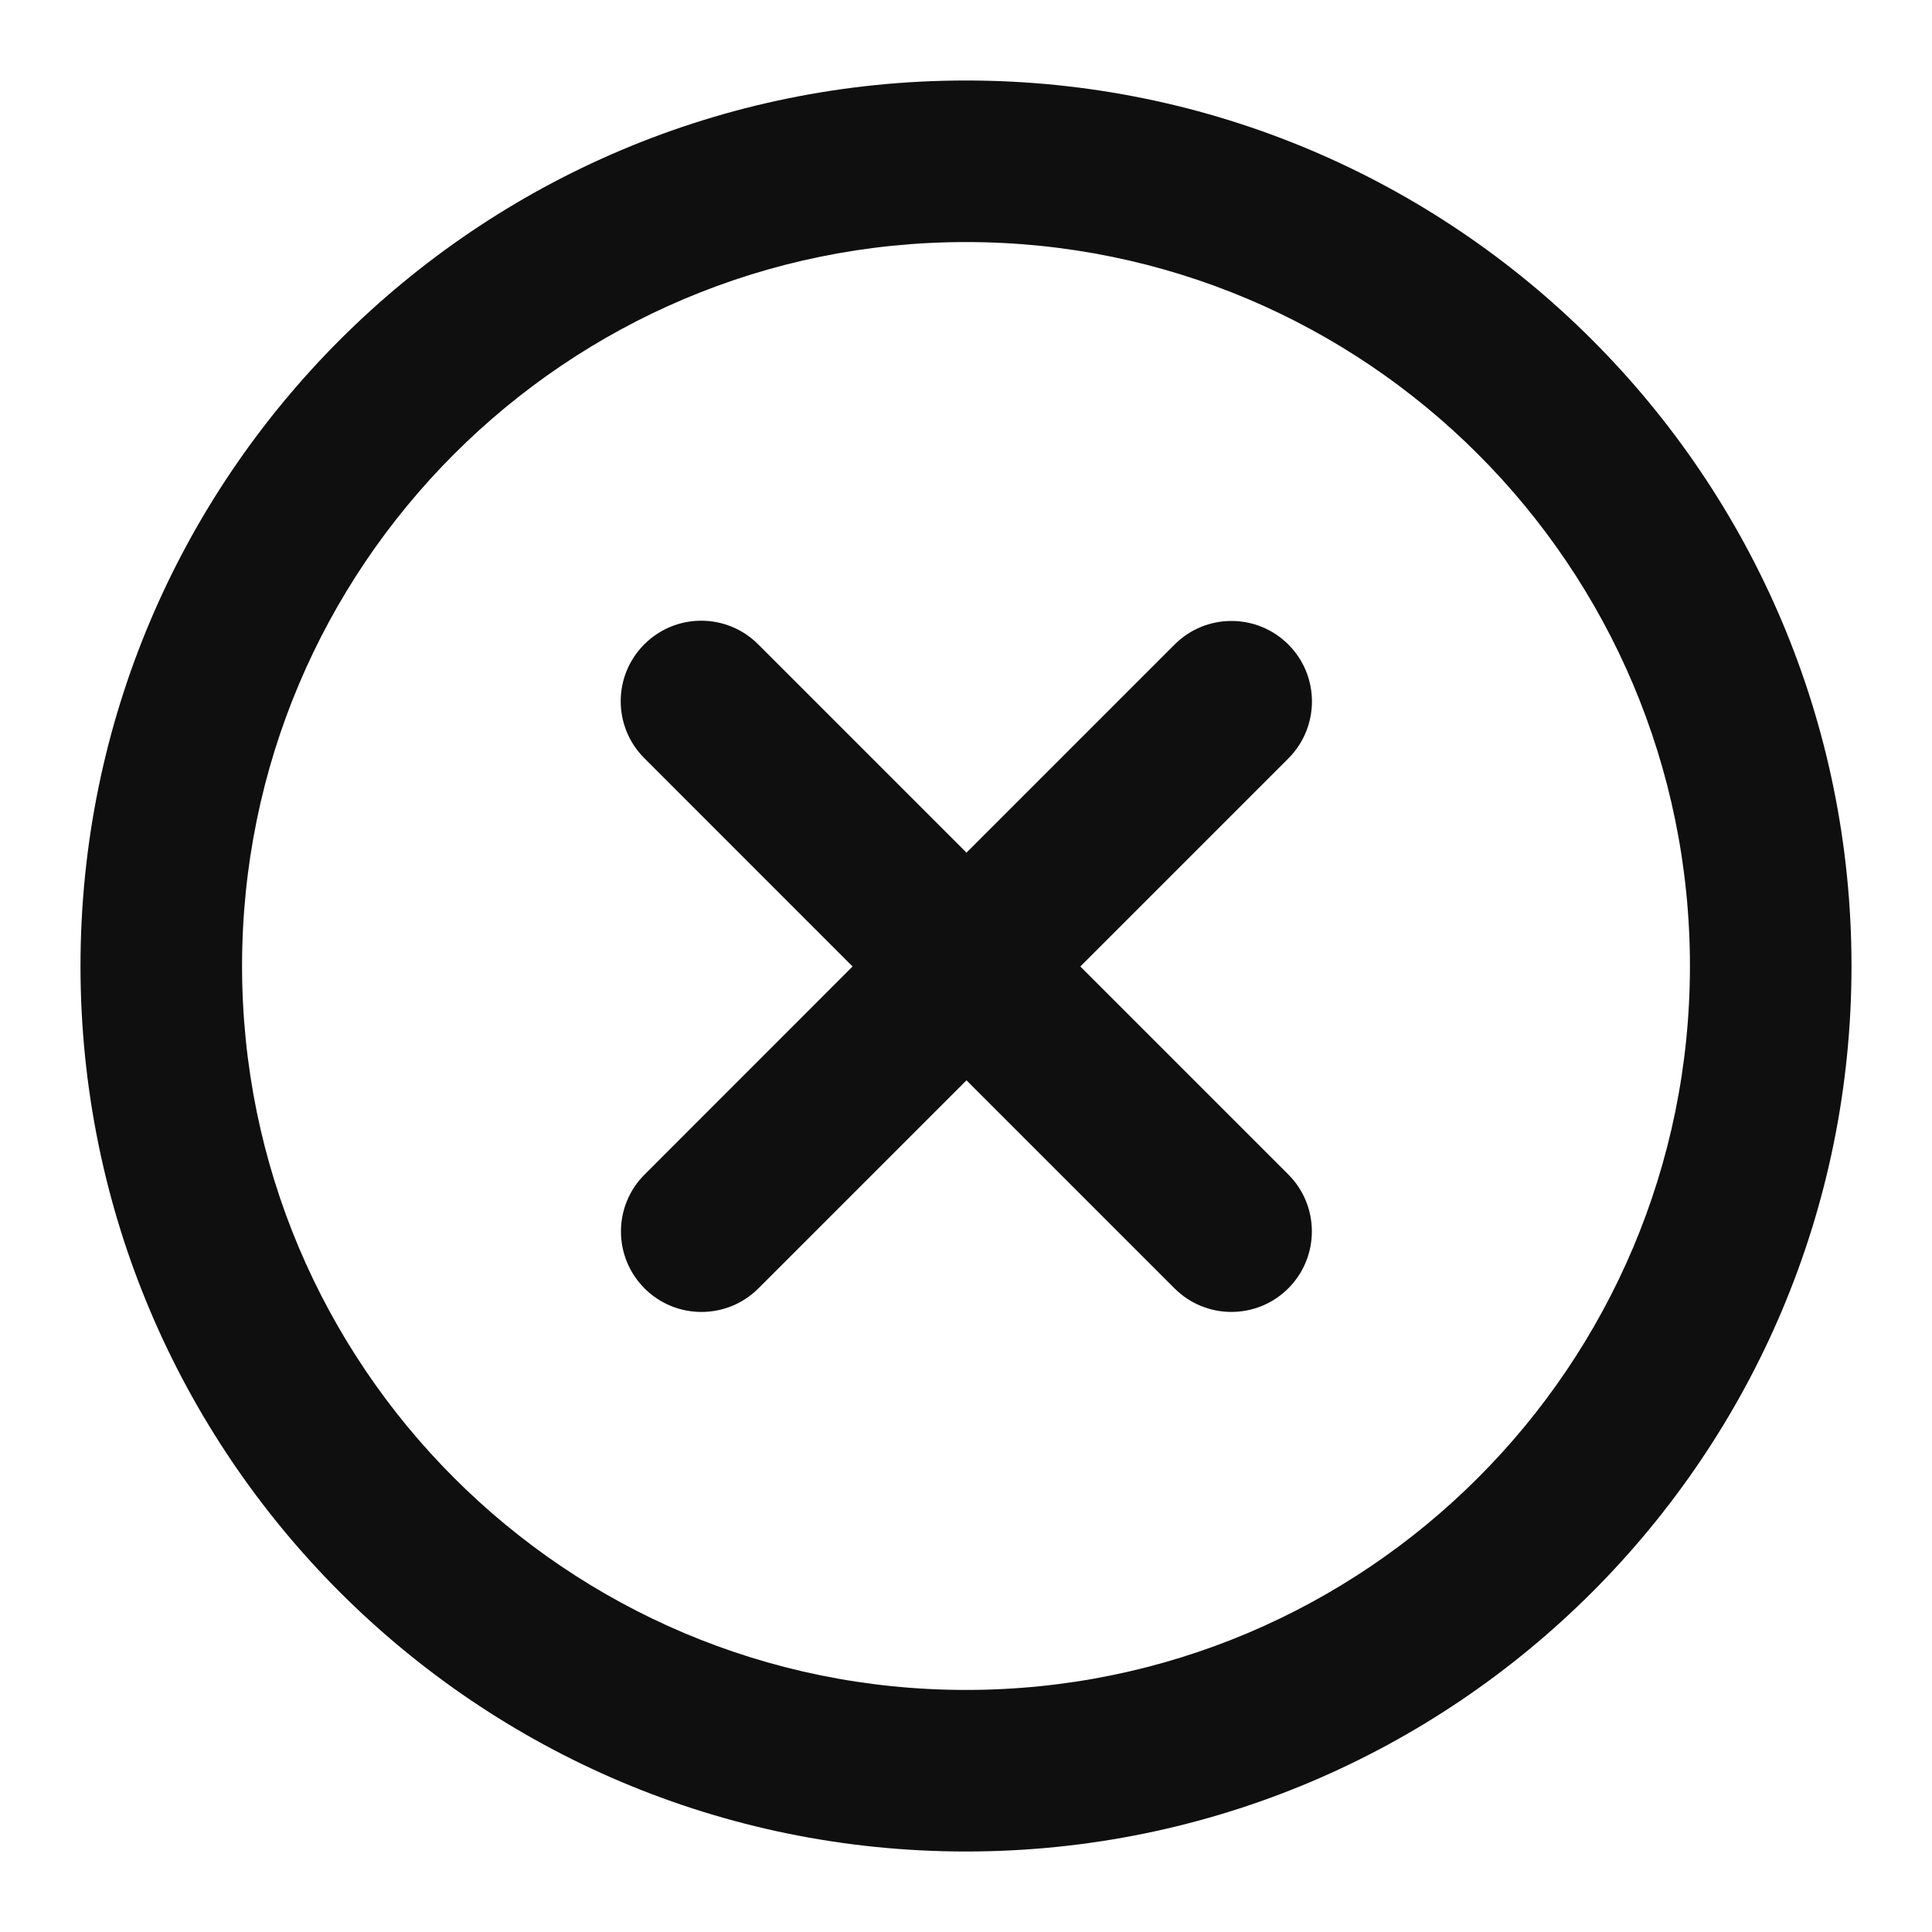
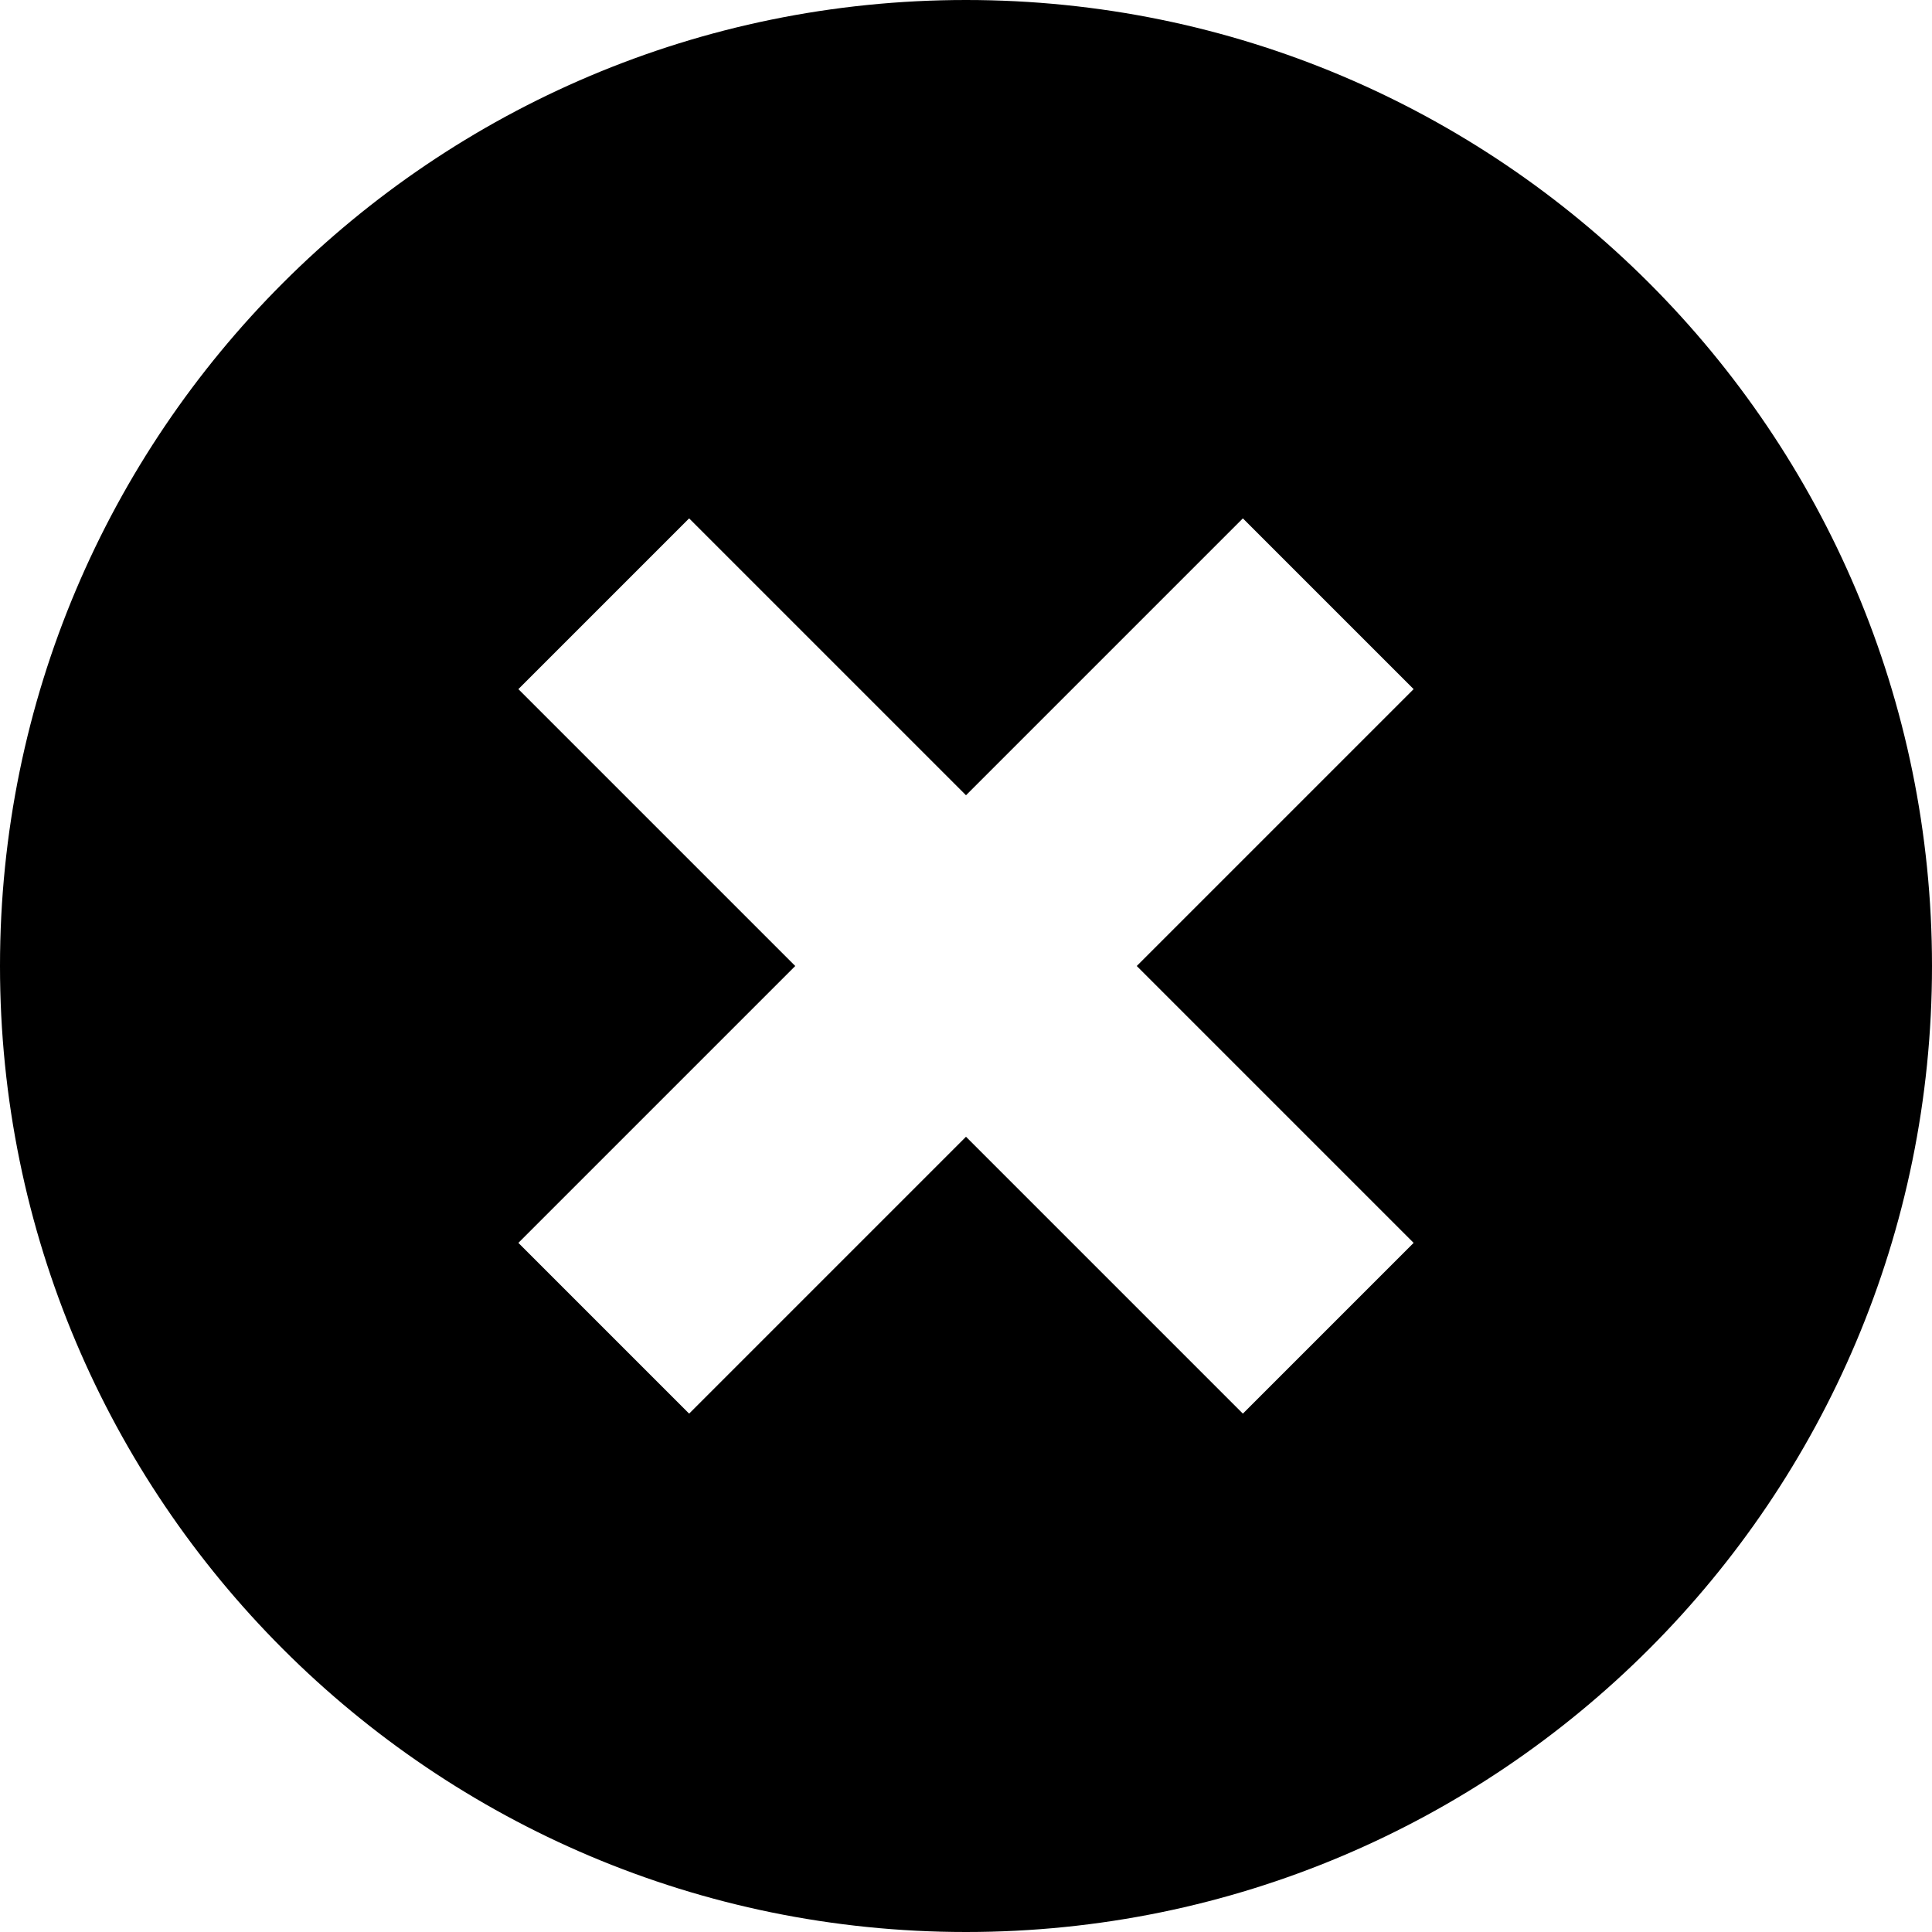
- <svg xmlns="http://www.w3.org/2000/svg" width="800px" height="800px" viewBox="0 0 24 24" fill="none">
-   <path d="M8.004 9.418C7.613 9.028 7.613 8.394 8.004 8.004C8.394 7.613 9.028 7.613 9.418 8.004L12.006 10.592L14.591 8.007C14.981 7.616 15.614 7.616 16.005 8.007C16.395 8.397 16.395 9.03 16.005 9.421L13.42 12.006L16.004 14.59C16.394 14.98 16.394 15.613 16.004 16.004C15.613 16.395 14.98 16.395 14.59 16.004L12.006 13.42L9.421 16.005C9.03 16.395 8.397 16.395 8.007 16.005C7.616 15.614 7.616 14.981 8.007 14.591L10.591 12.006L8.004 9.418Z" fill="#0F0F0F" />
-   <path fill-rule="evenodd" clip-rule="evenodd" d="M23 12C23 18.075 18.075 23 12 23C5.925 23 1 18.075 1 12C1 5.925 5.925 1 12 1C18.075 1 23 5.925 23 12ZM3.007 12C3.007 16.967 7.033 20.993 12 20.993C16.967 20.993 20.993 16.967 20.993 12C20.993 7.033 16.967 3.007 12 3.007C7.033 3.007 3.007 7.033 3.007 12Z" fill="#0F0F0F" />
+ <svg xmlns="http://www.w3.org/2000/svg" width="800px" height="800px" viewBox="0 0 16 16" fill="none">
+   <path fill-rule="evenodd" clip-rule="evenodd" d="M8 16C12.418 16 16 12.418 16 8C16 3.582 12.418 0 8 0C3.582 0 0 3.582 0 8C0 12.418 3.582 16 8 16ZM4.293 5.707L6.586 8L4.293 10.293L5.707 11.707L8 9.414L10.293 11.707L11.707 10.293L9.414 8L11.707 5.707L10.293 4.293L8 6.586L5.707 4.293L4.293 5.707Z" fill="#000000" />
</svg>
